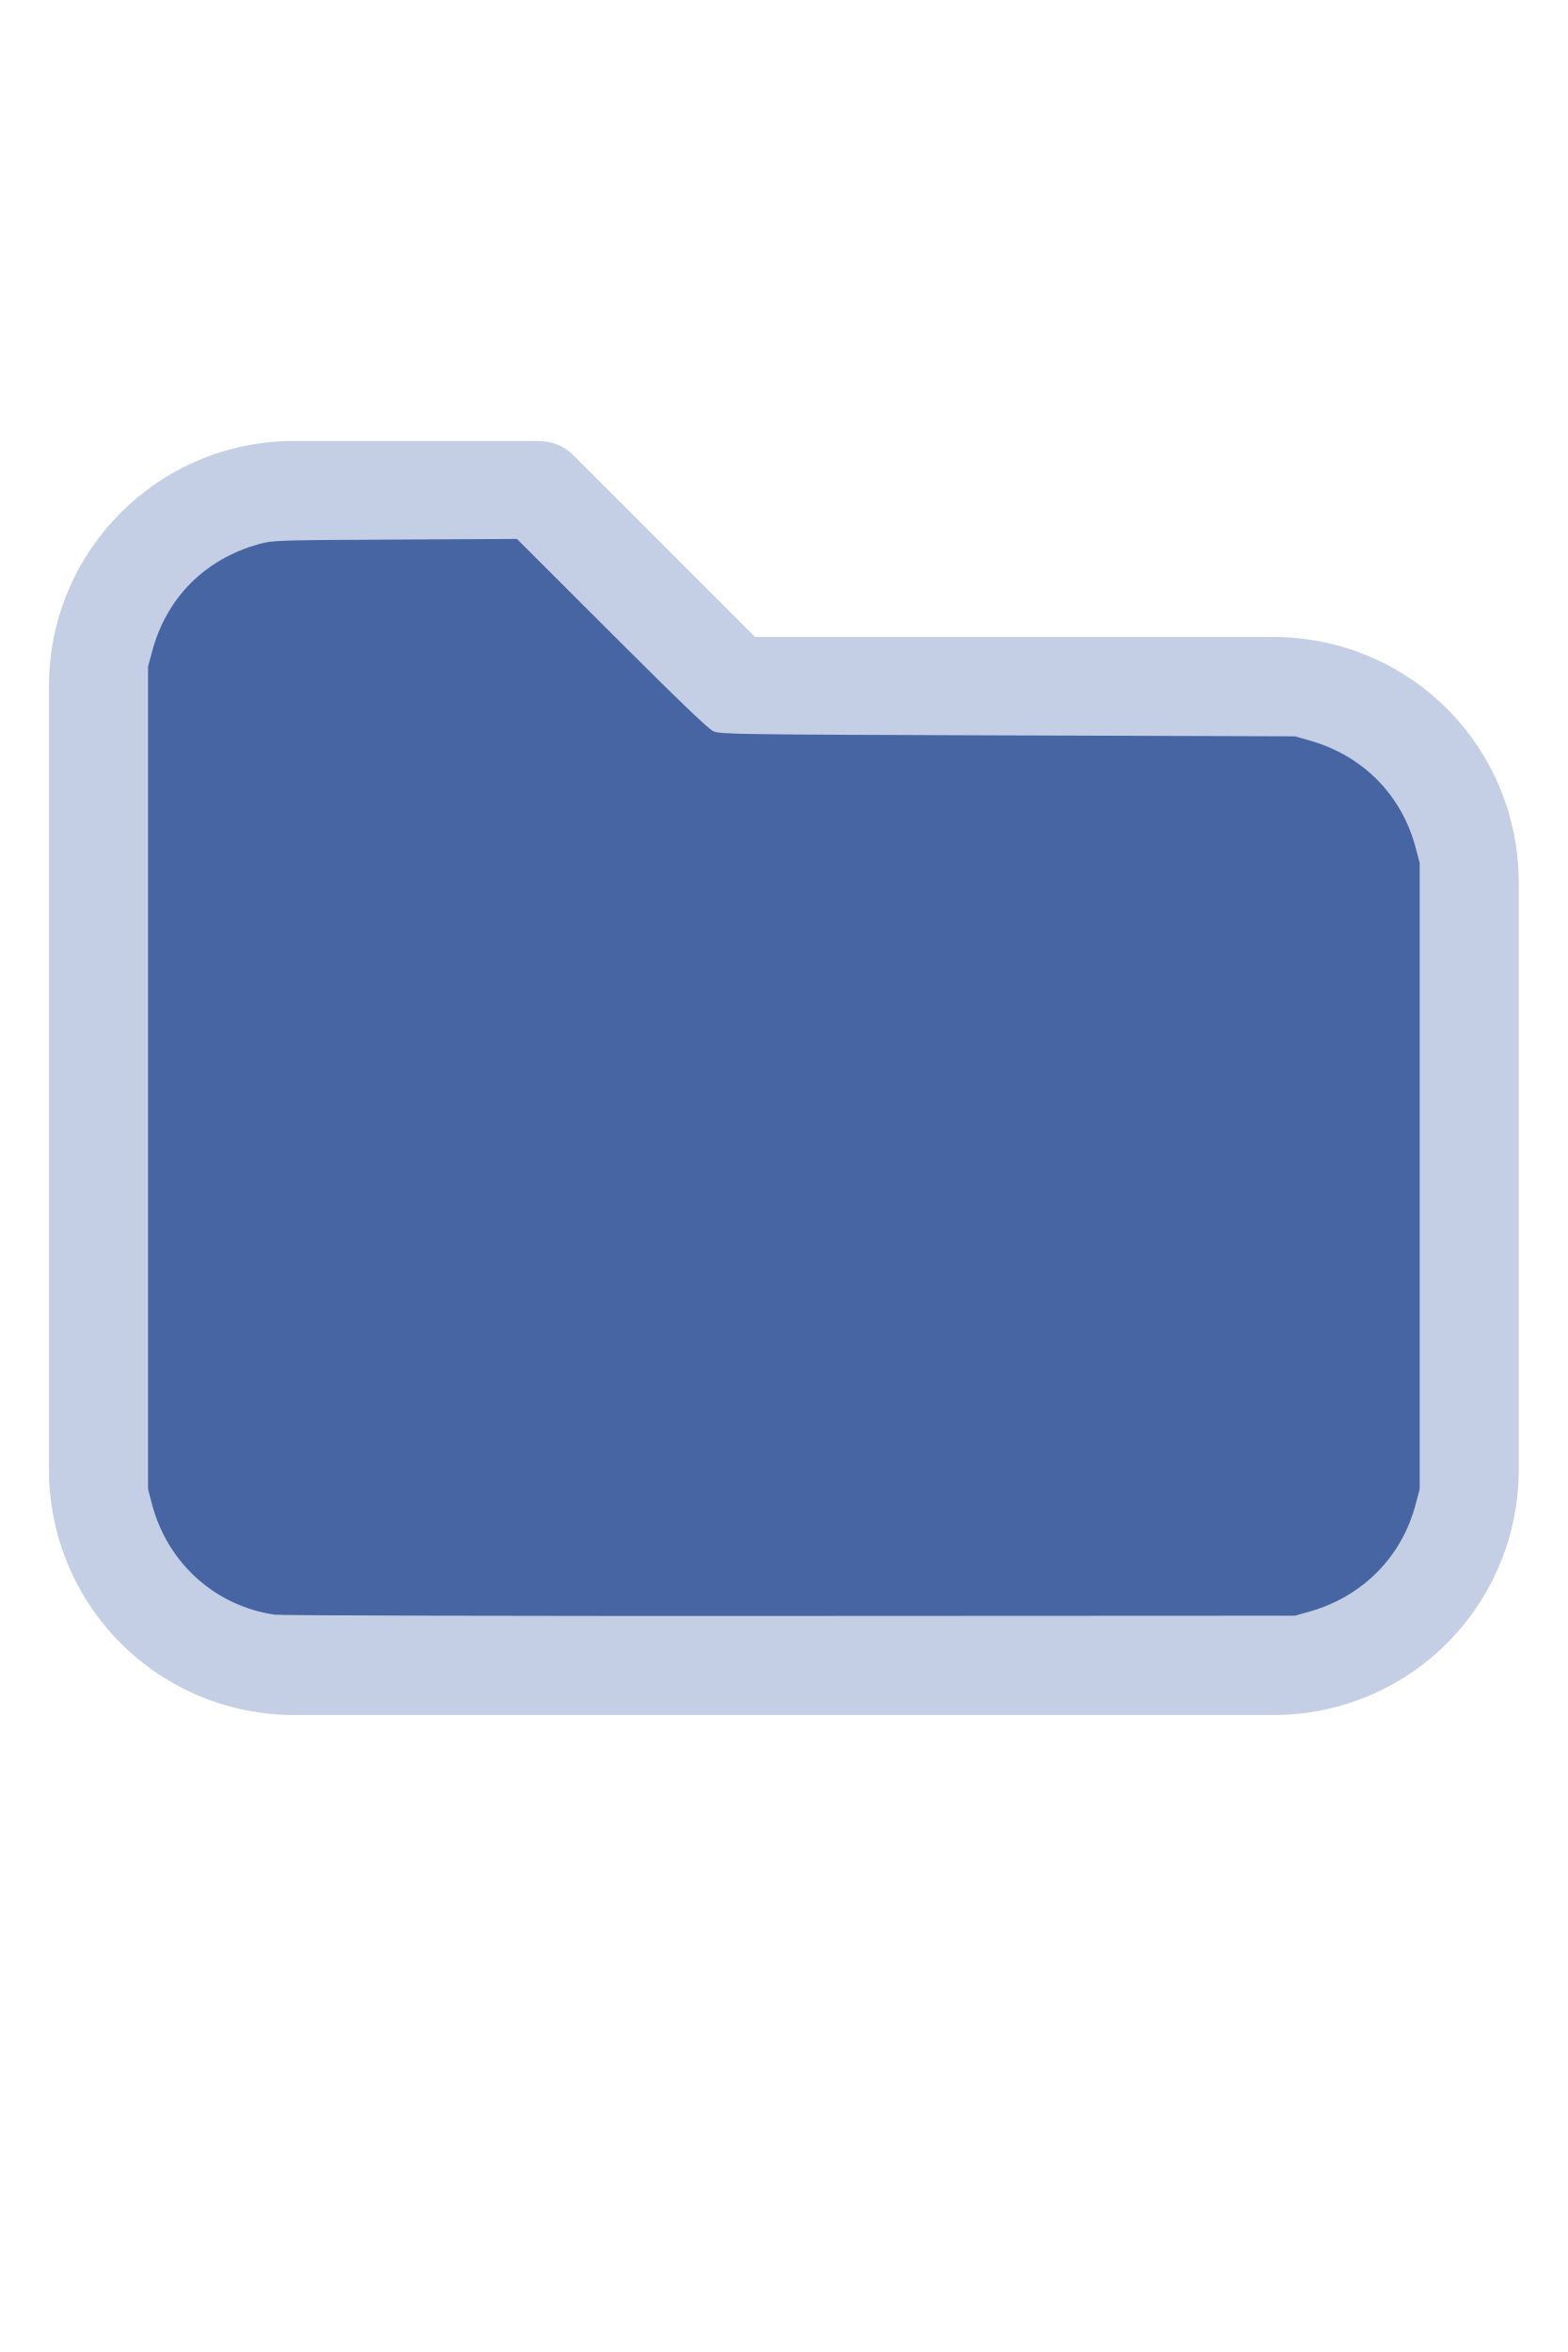
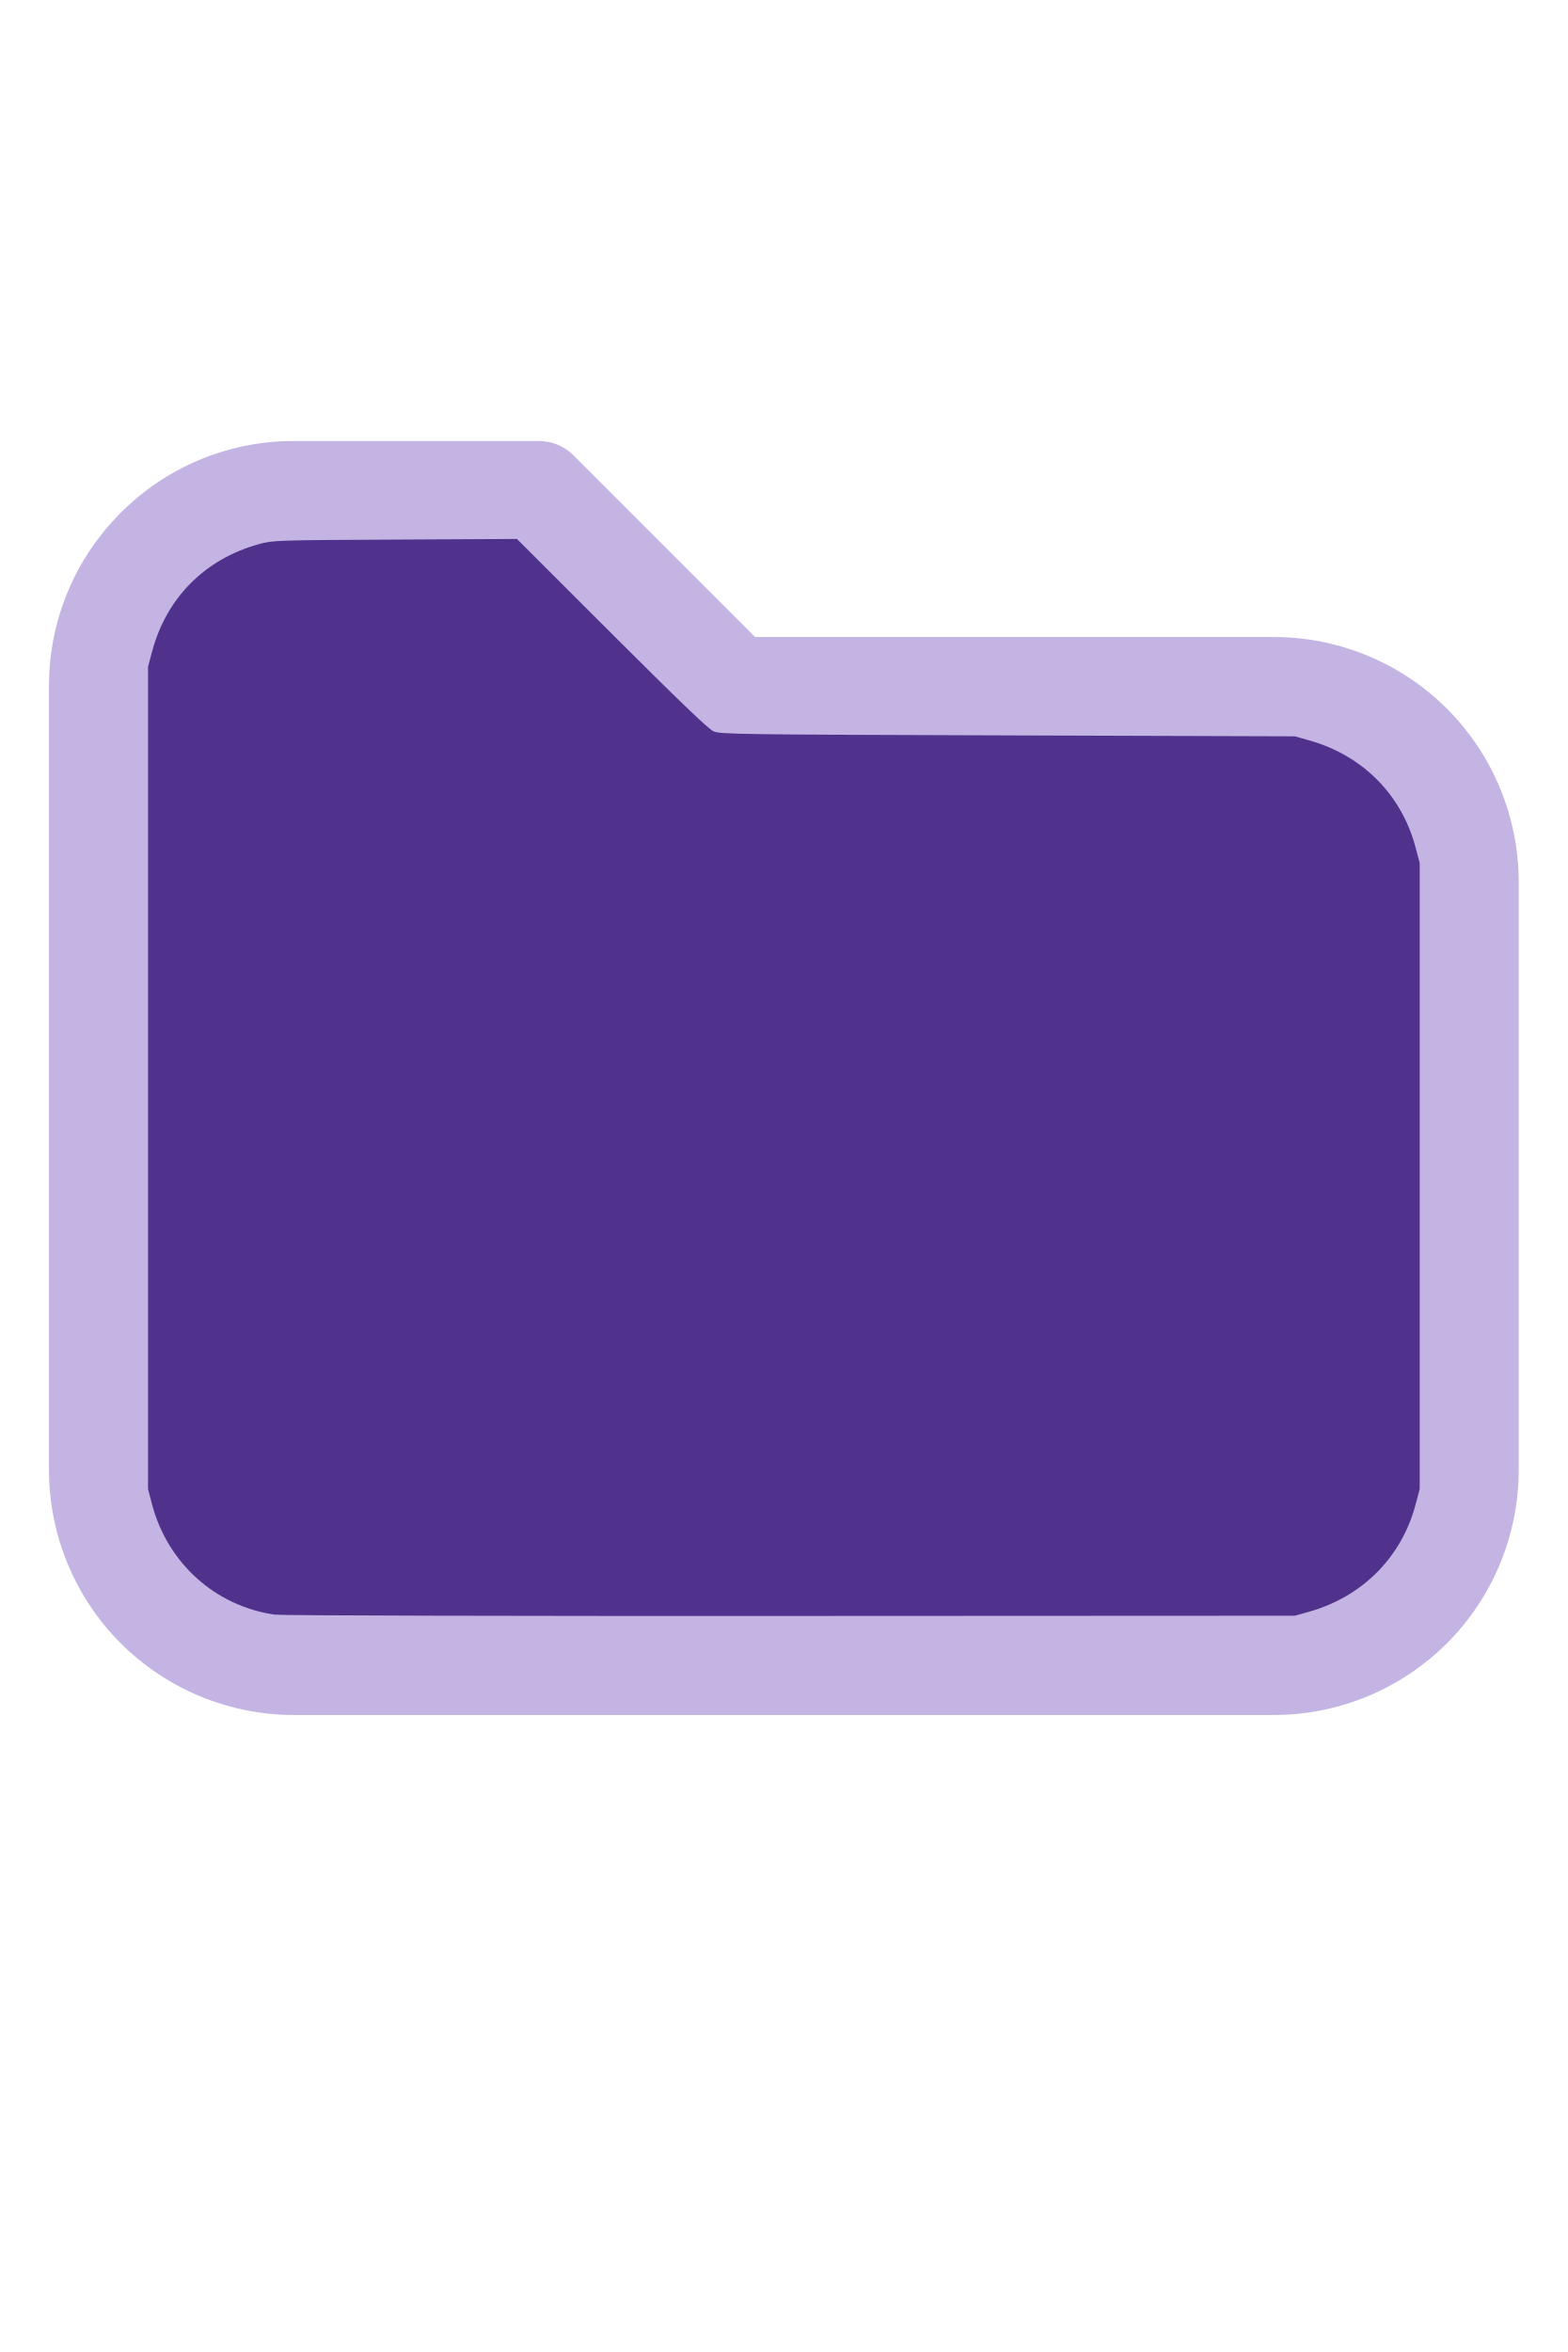
<svg xmlns="http://www.w3.org/2000/svg" version="1.1" width="16" height="24" viewBox="0 0 32 32" xml:space="preserve">
-   <g style="fill:#C4CFE5;">
+   <g style="fill:#C4B4E3;">
    <path d="M1,5.998l-0,16.002c-0,1.326 0.527,2.598 1.464,3.536c0.938,0.937 2.21,1.464 3.536,1.464c5.322,0 14.678,-0 20,0c1.326,0 2.598,-0.527 3.536,-1.464c0.937,-0.938 1.464,-2.21 1.464,-3.536c0,-3.486 0,-8.514 0,-12c0,-1.326 -0.527,-2.598 -1.464,-3.536c-0.938,-0.937 -2.21,-1.464 -3.536,-1.464c-0,0 -10.586,0 -10.586,0c0,-0 -3.707,-3.707 -3.707,-3.707c-0.187,-0.188 -0.442,-0.293 -0.707,-0.293l-5.002,0c-2.76,0 -4.998,2.238 -4.998,4.998Zm2,-0l-0,16.002c-0,0.796 0.316,1.559 0.879,2.121c0.562,0.563 1.325,0.879 2.121,0.879l20,0c0.796,0 1.559,-0.316 2.121,-0.879c0.563,-0.562 0.879,-1.325 0.879,-2.121c0,-3.486 0,-8.514 0,-12c0,-0.796 -0.316,-1.559 -0.879,-2.121c-0.562,-0.563 -1.325,-0.879 -2.121,-0.879c-7.738,0 -11,0 -11,0c-0.265,0 -0.52,-0.105 -0.707,-0.293c-0,0 -3.707,-3.707 -3.707,-3.707c-0,0 -4.588,0 -4.588,0c-1.656,0 -2.998,1.342 -2.998,2.998Z" />
  </g>
-   <g style="fill:#4665A2;stroke-width:0;">
+   <g style="fill:#50328D;stroke-width:0;">
    <path d="M 5.606,24.952 C 4.392,24.775 3.42,23.9 3.103,22.699 L 3.022,22.389 V 13.998 5.606 L 3.104,5.298 C 3.396,4.203 4.18,3.412 5.279,3.106 5.565,3.026 5.615,3.024 8.061,3.012 l 2.491,-0.013 1.932,1.93 c 1.344,1.343 1.976,1.95 2.078,1.995 0.137,0.062 0.474,0.066 6.007,0.084 l 5.861,0.019 0.291,0.082 c 1.095,0.308 1.89,1.109 2.176,2.193 l 0.082,0.309 V 16 22.389 l -0.082,0.309 c -0.284,1.079 -1.086,1.888 -2.176,2.194 l -0.291,0.082 -10.303,0.005 c -5.7,0.003 -10.4,-0.009 -10.521,-0.027 z" />
  </g>
</svg>
